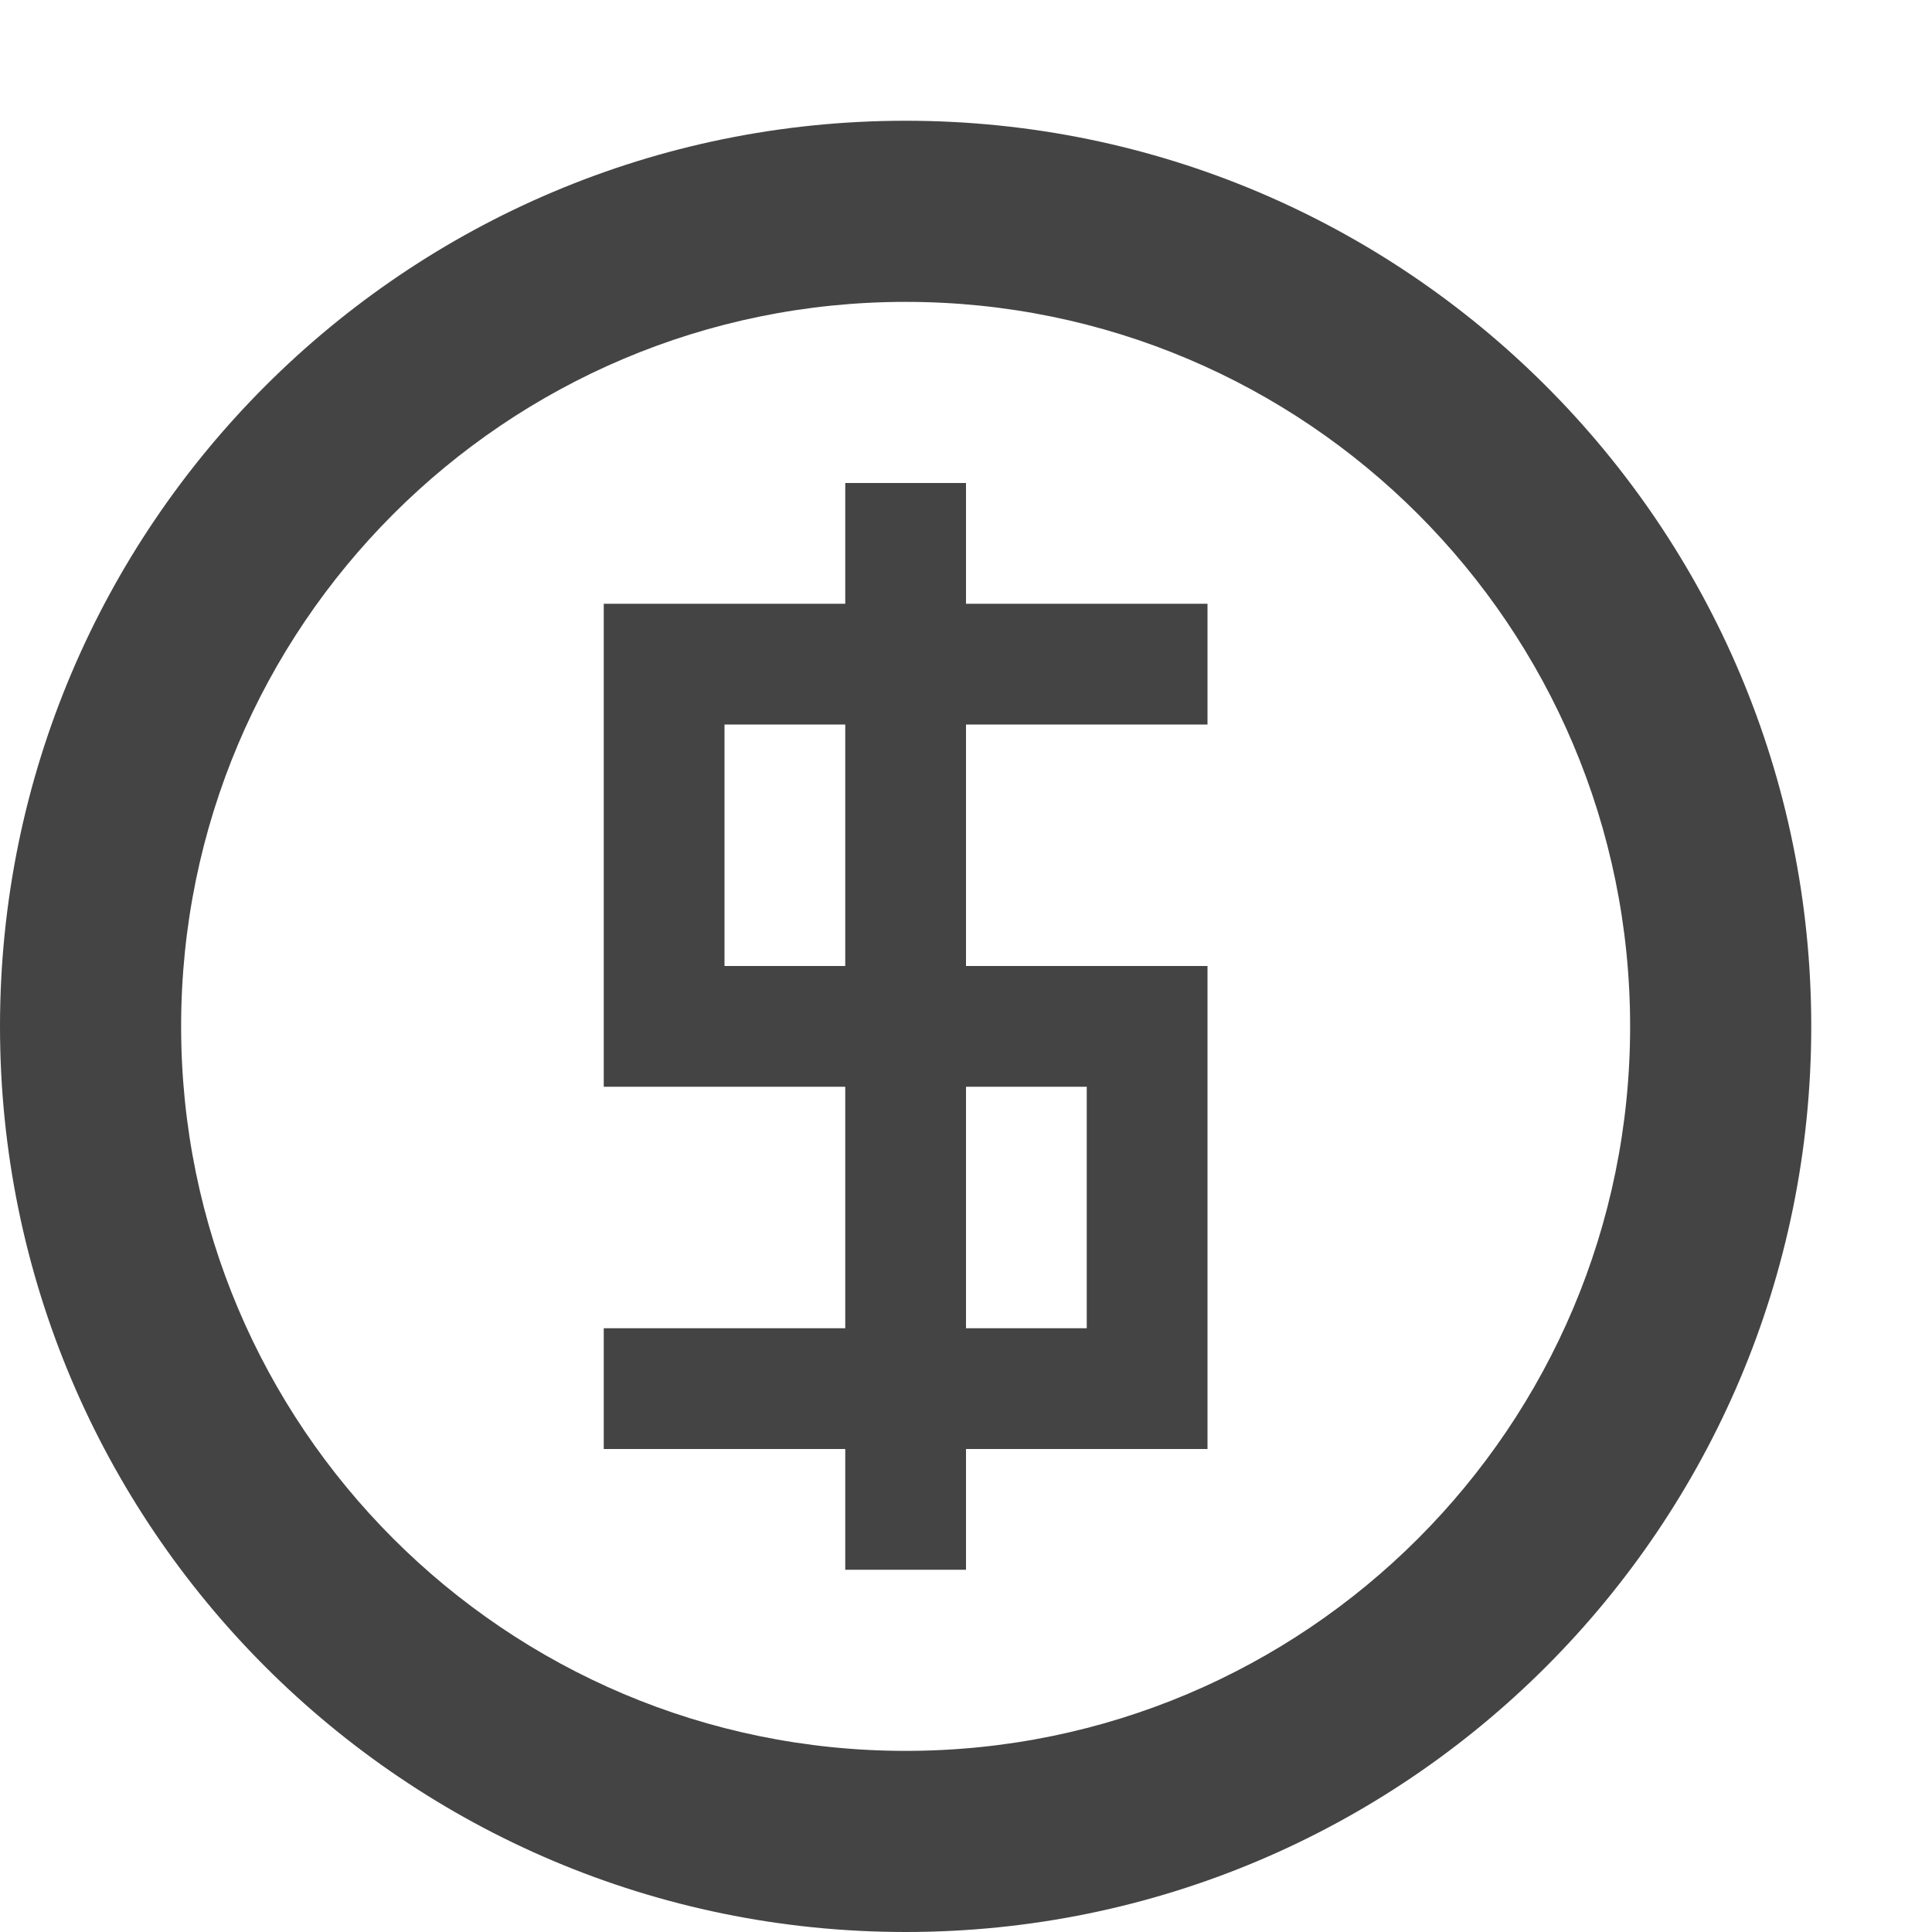
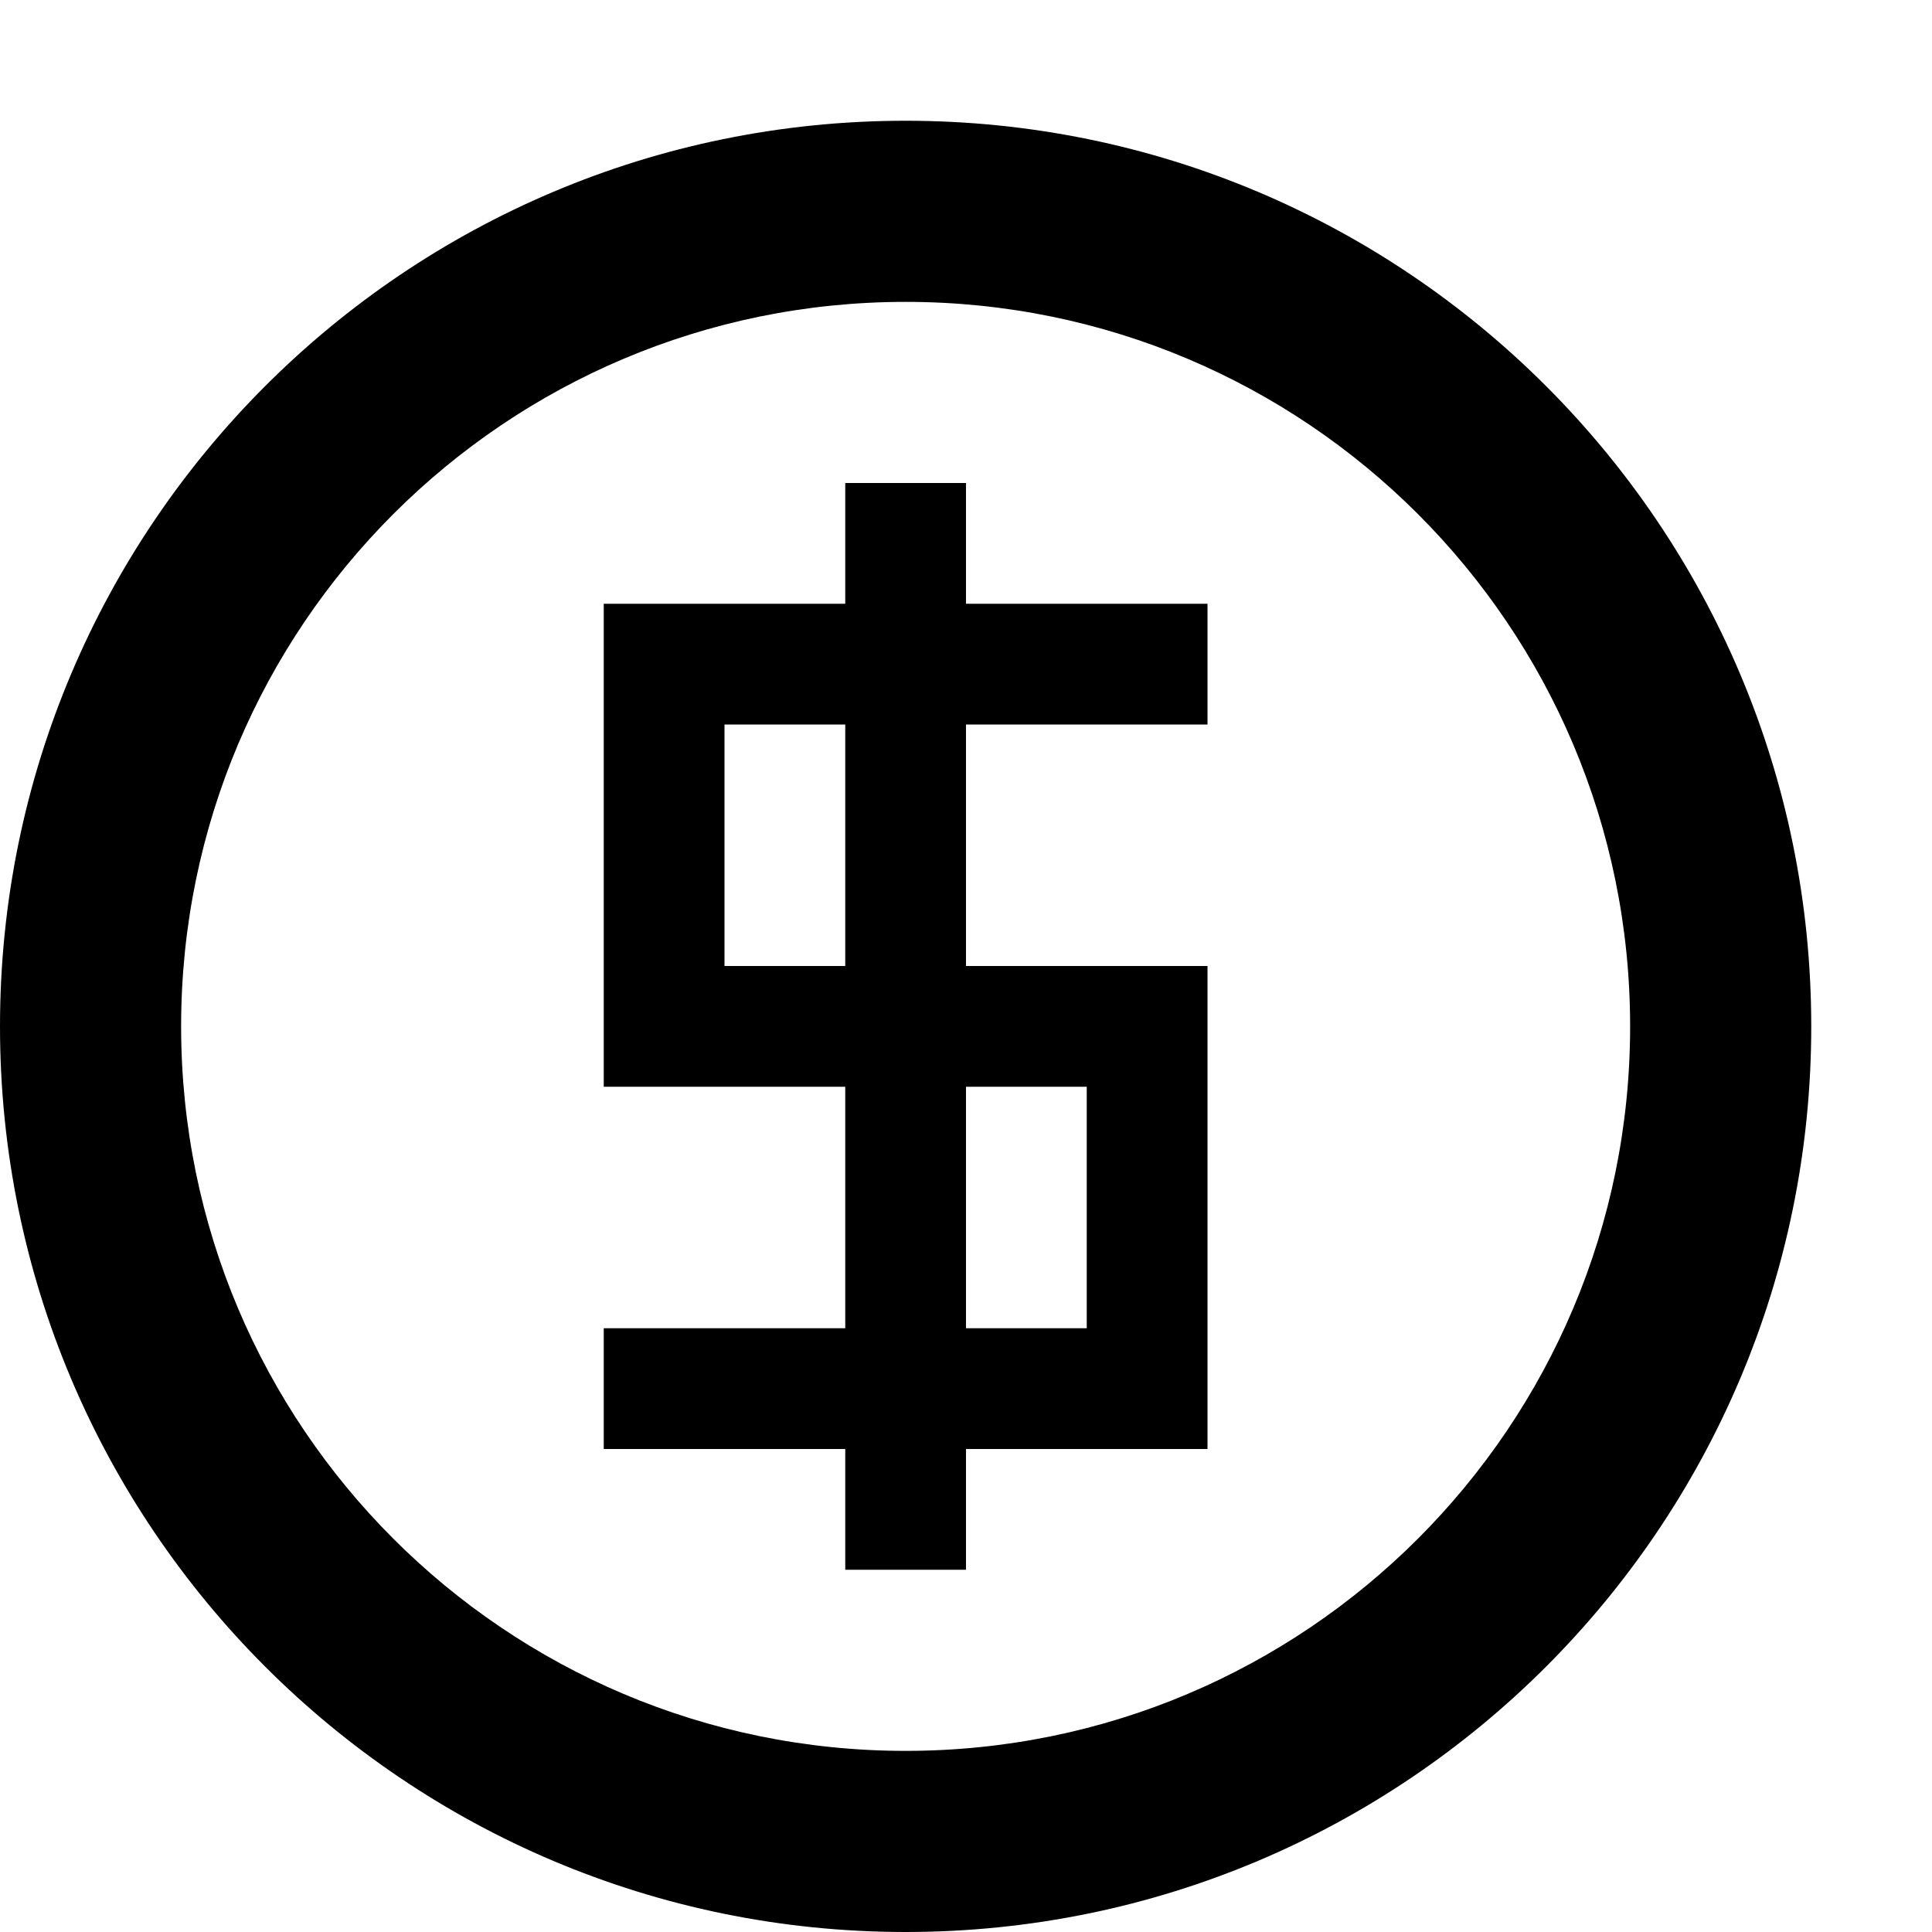
<svg xmlns="http://www.w3.org/2000/svg" viewBox="0 0 16 16">
-   <path fill="#444" d="m7.5 1c-4.142 0-7.5 3.358-7.5 7.5s3.358 7.5 7.5 7.5c4.142 0 7.5-3.358 7.5-7.5s-3.358-7.5-7.5-7.5m0 13.5c-3.314 0-6-2.686-6-6s2.686-6 6-6c3.314 0 6 2.686 6 6s-2.686 6-6 6m.5-6.5v-2h2v-1h-2v-1h-1v1h-2v4h2v2h-2v1h2v1h1v-1h2v-4h-2m-1 0h-1v-2h1v2m2 3h-1v-2h1v2" />
+   <path d="m7.5 1c-4.142 0-7.5 3.358-7.5 7.5s3.358 7.5 7.5 7.5c4.142 0 7.5-3.358 7.5-7.5s-3.358-7.5-7.5-7.5m0 13.5c-3.314 0-6-2.686-6-6s2.686-6 6-6c3.314 0 6 2.686 6 6s-2.686 6-6 6m.5-6.5v-2h2v-1h-2v-1h-1v1h-2v4h2v2h-2v1h2v1h1v-1h2v-4h-2m-1 0h-1v-2h1v2m2 3h-1v-2h1v2" />
</svg>
